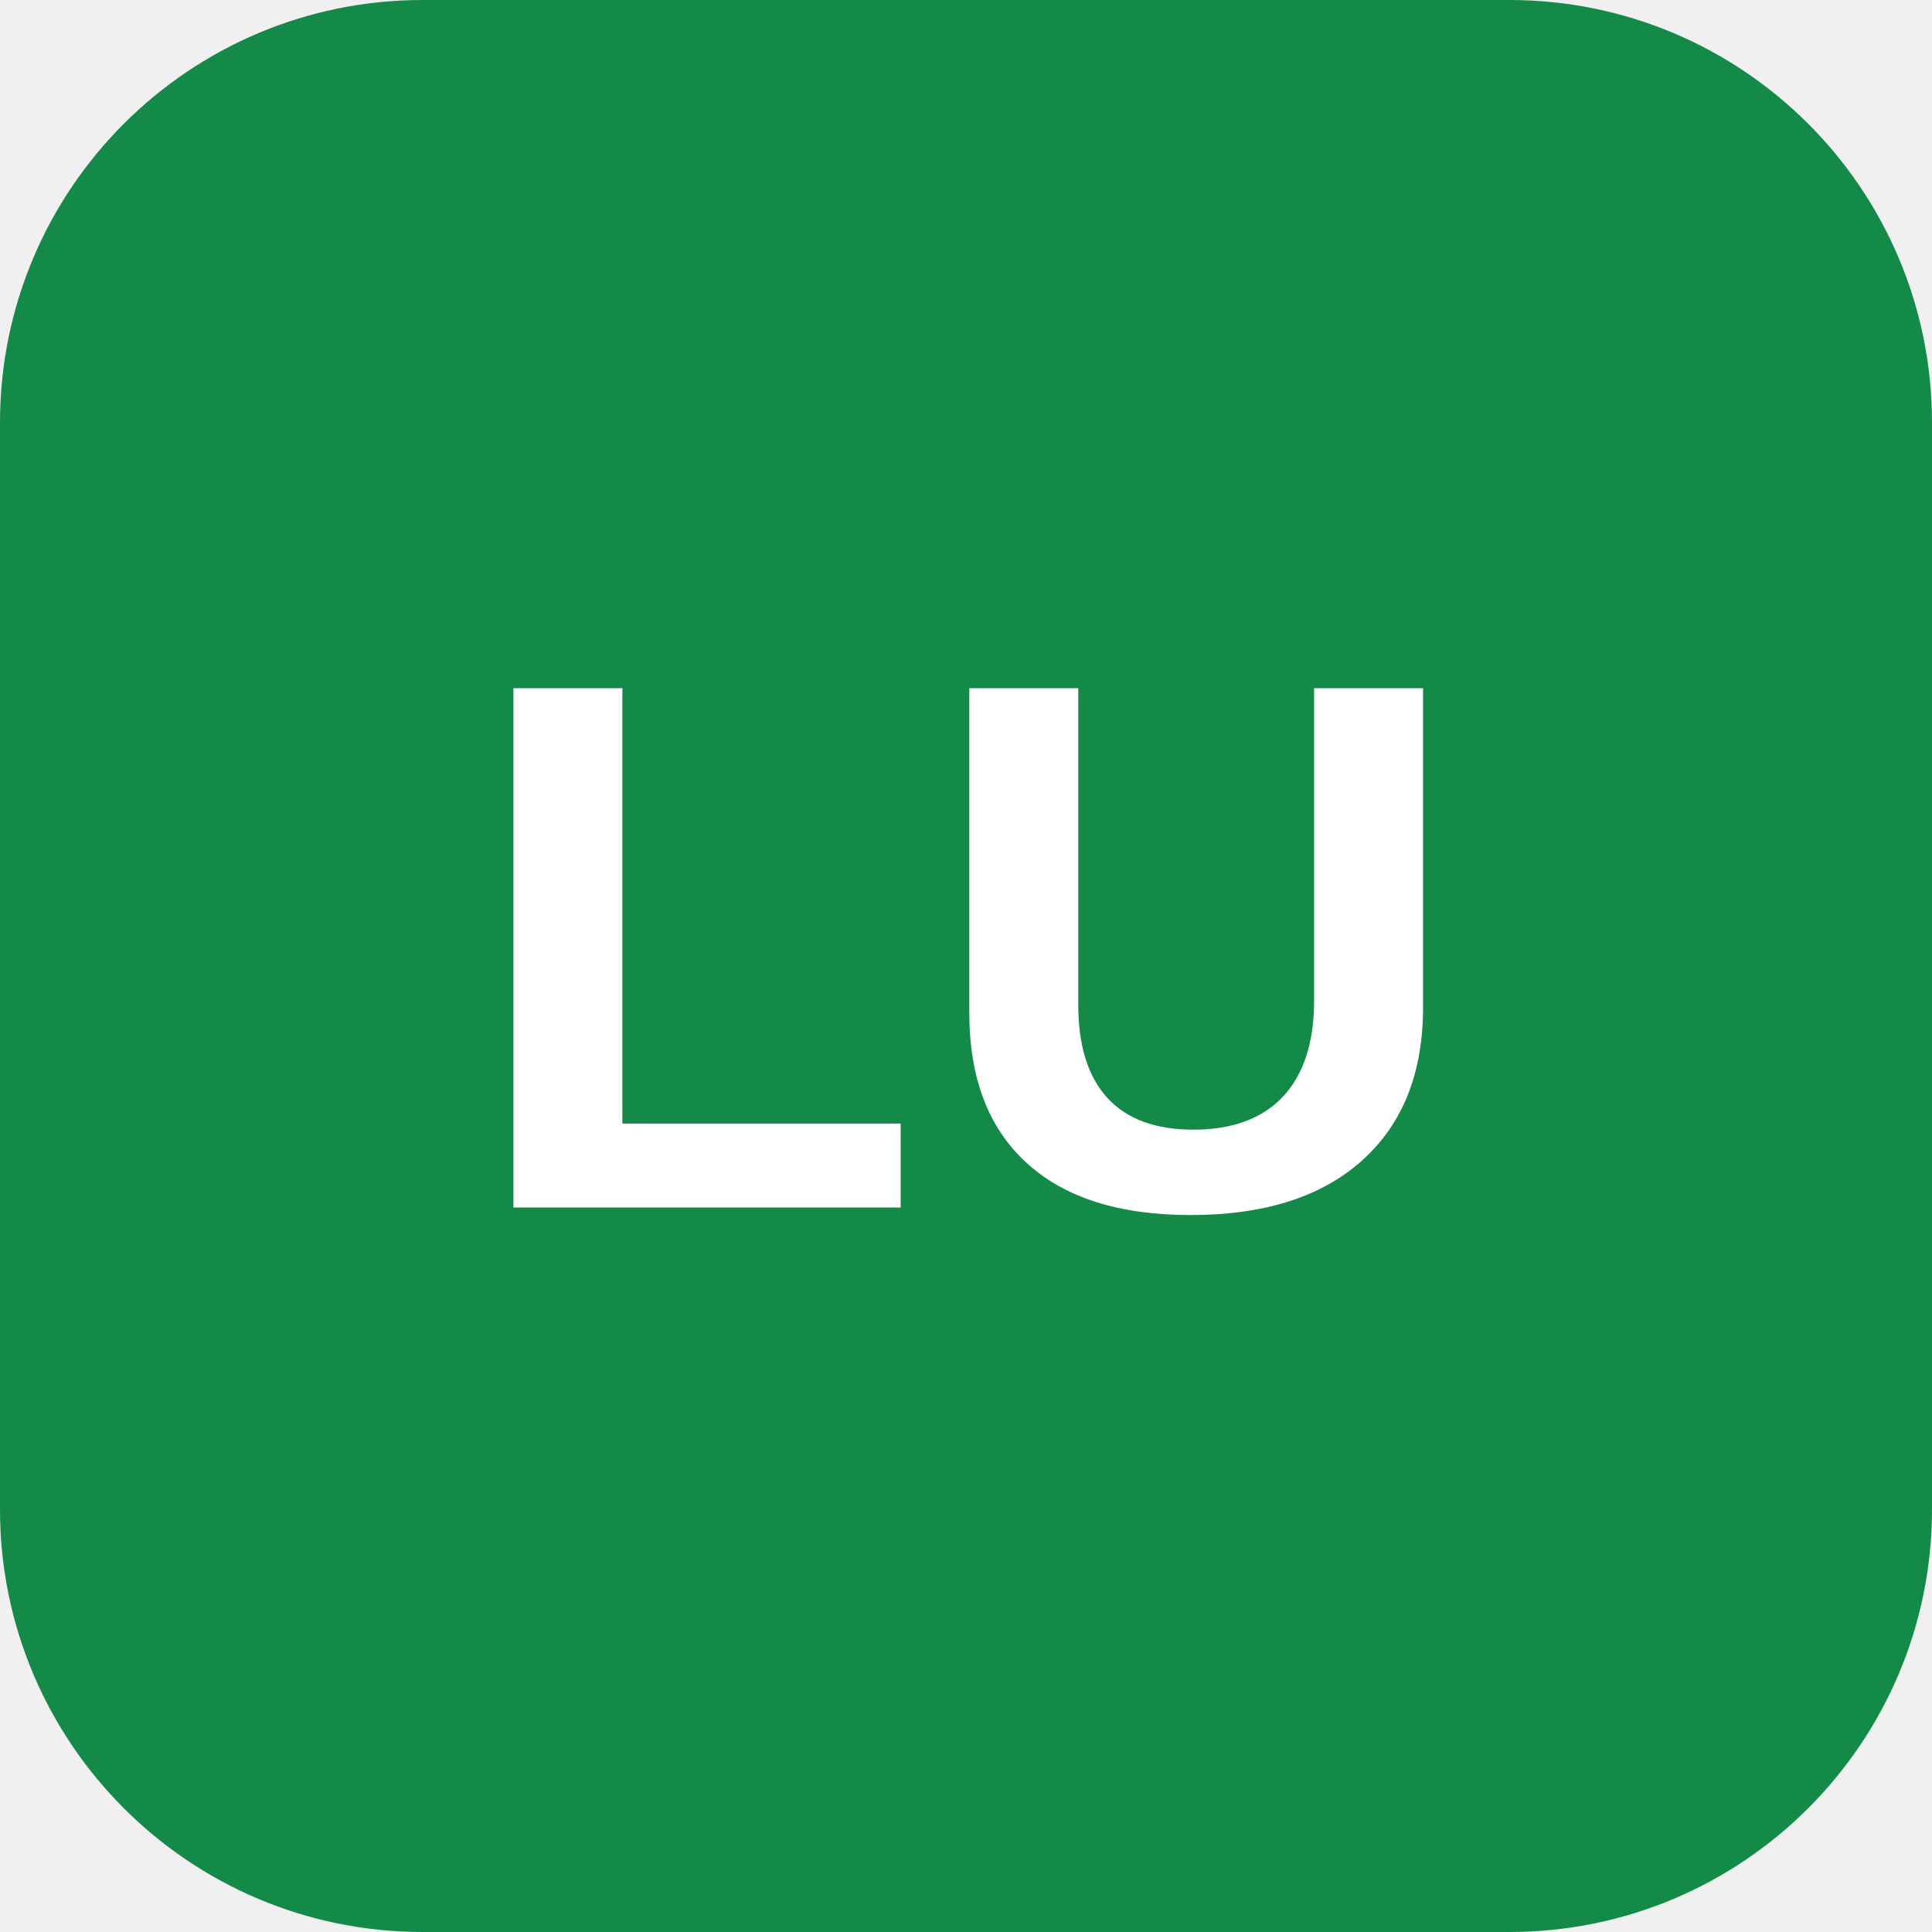
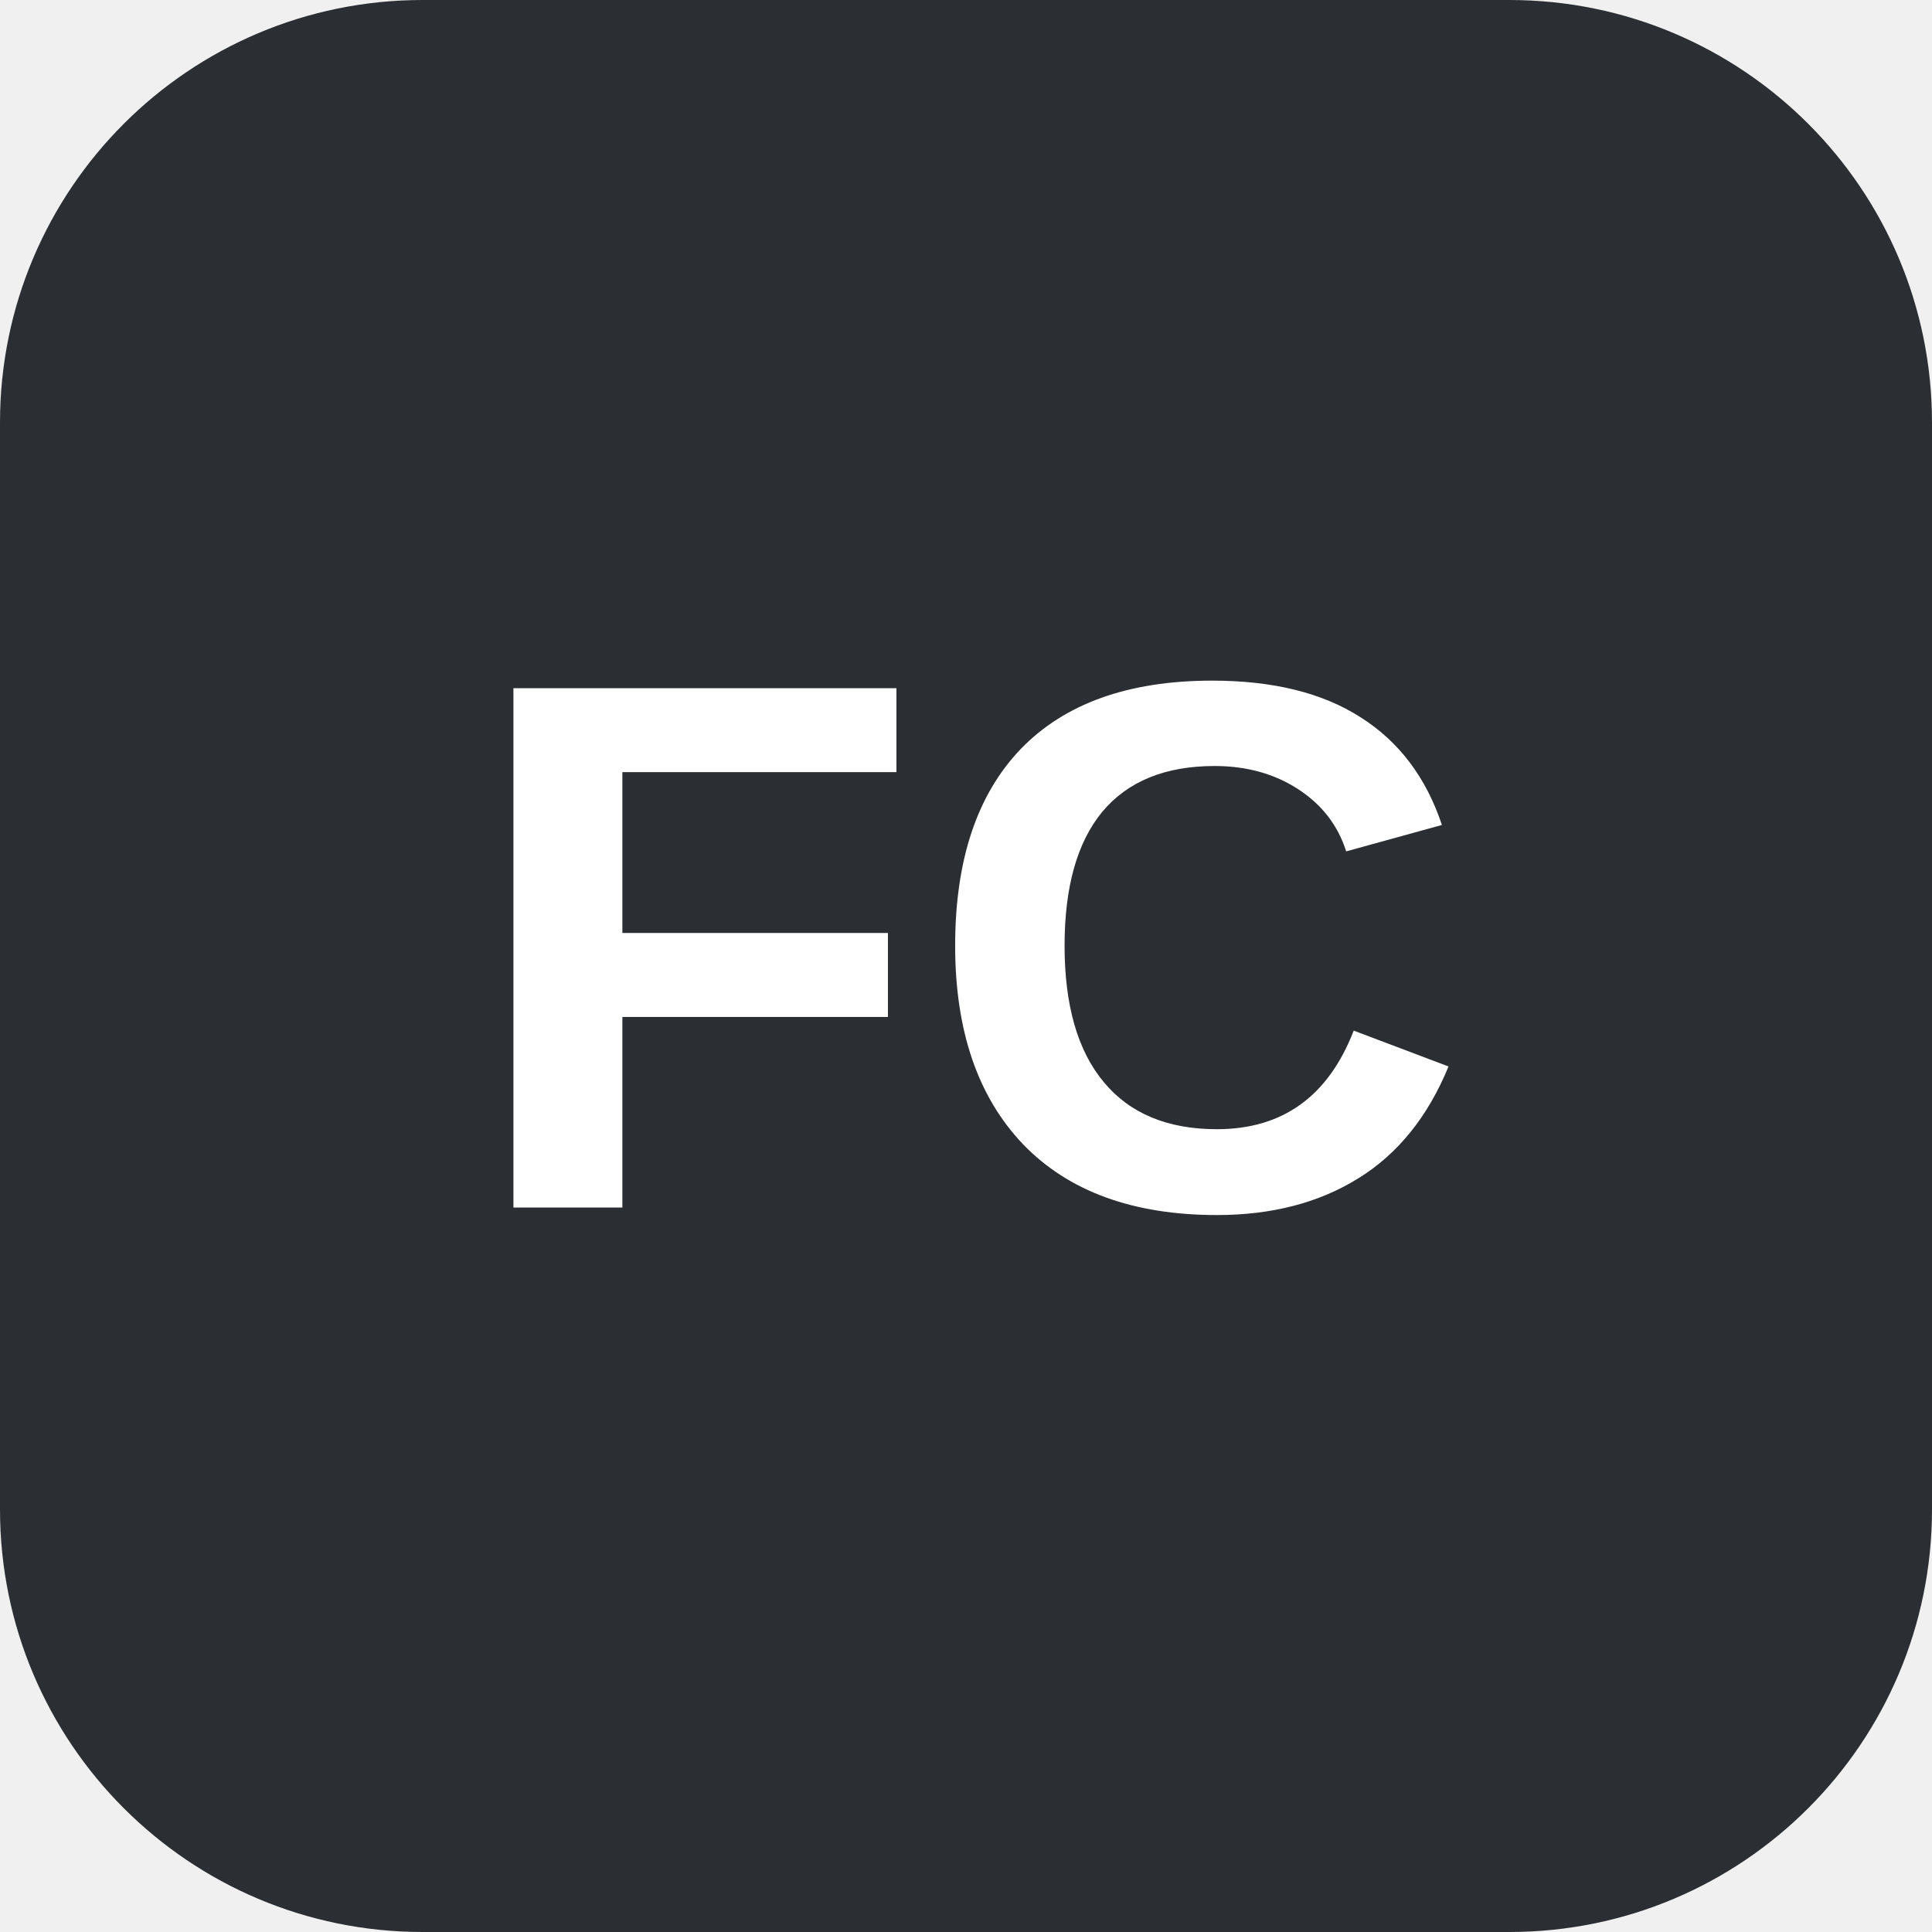
<svg xmlns="http://www.w3.org/2000/svg" viewBox="0 0 64 64">
-   <rect width="64" height="64" rx="14" fill="#148a49" />
-   <text x="32" y="40" text-anchor="middle" font-family="Arial, Helvetica, sans-serif" font-size="25" font-weight="800" fill="#ffffff">LU</text>
+   <rect width="64" height="64" rx="14" fill="#2b2e33" />
+   <text x="32" y="40" text-anchor="middle" font-family="Arial, Helvetica, sans-serif" font-size="25" font-weight="800" fill="#ffffff">FC</text>
</svg>
